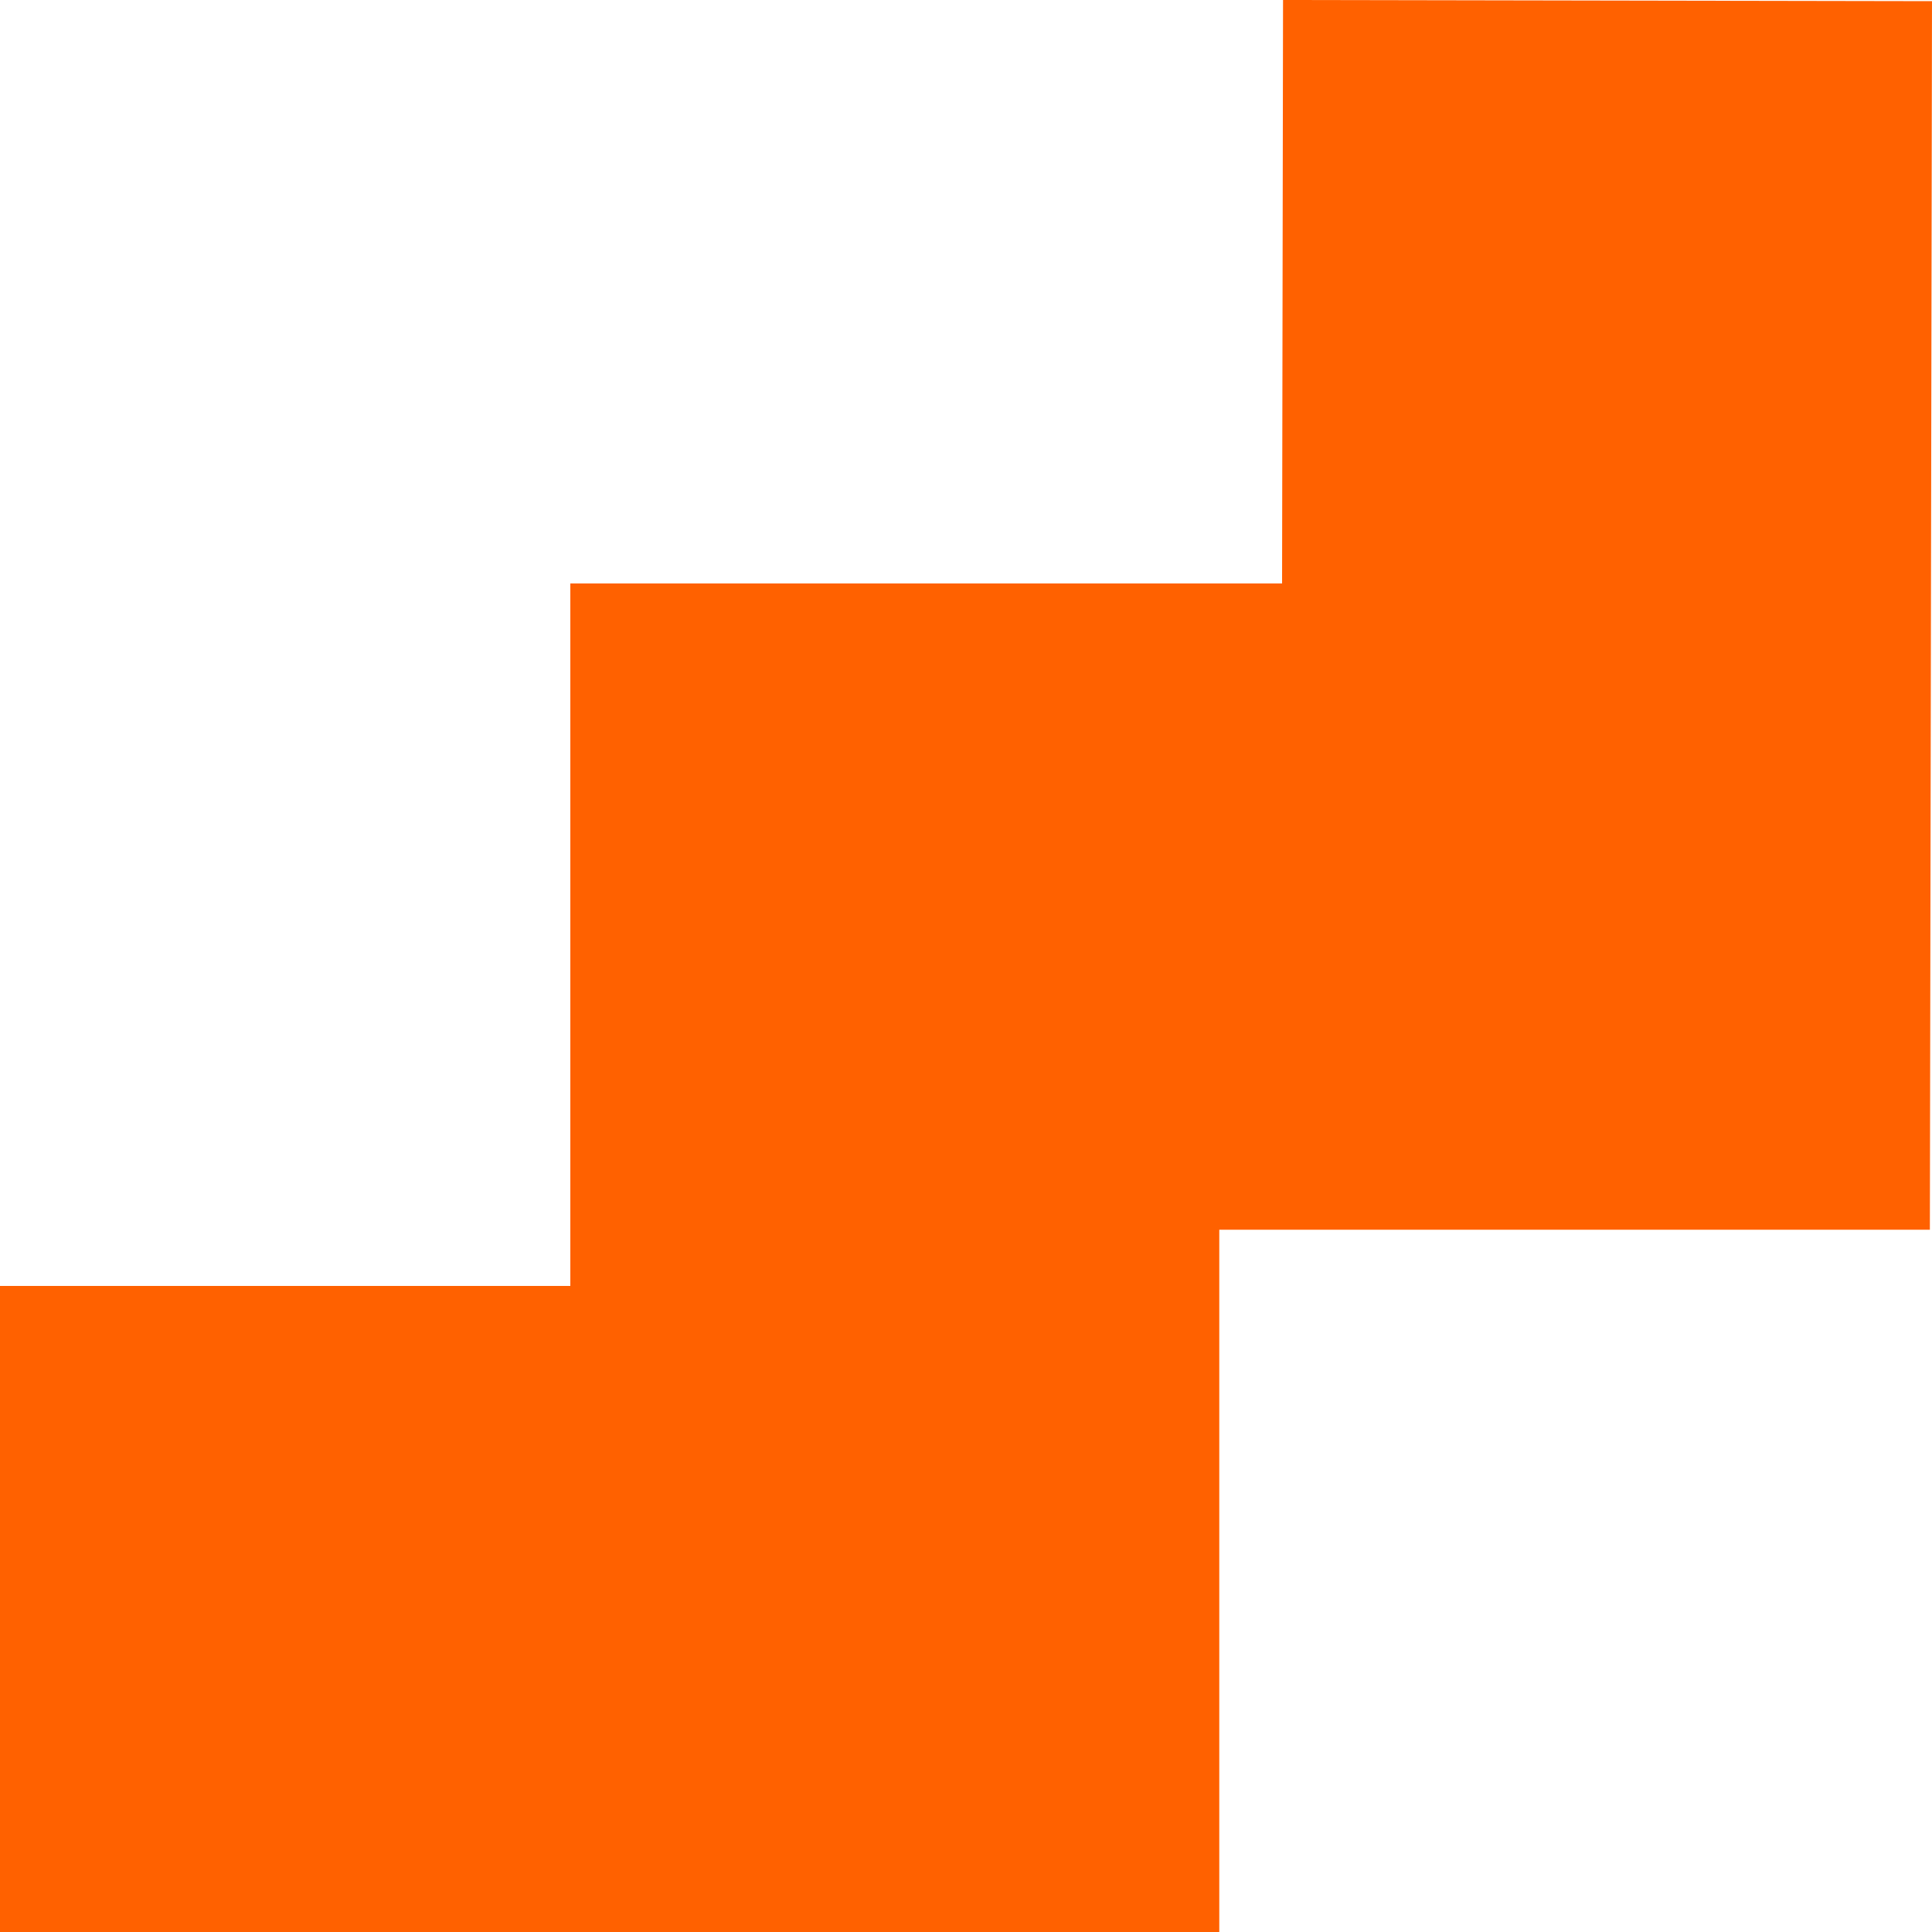
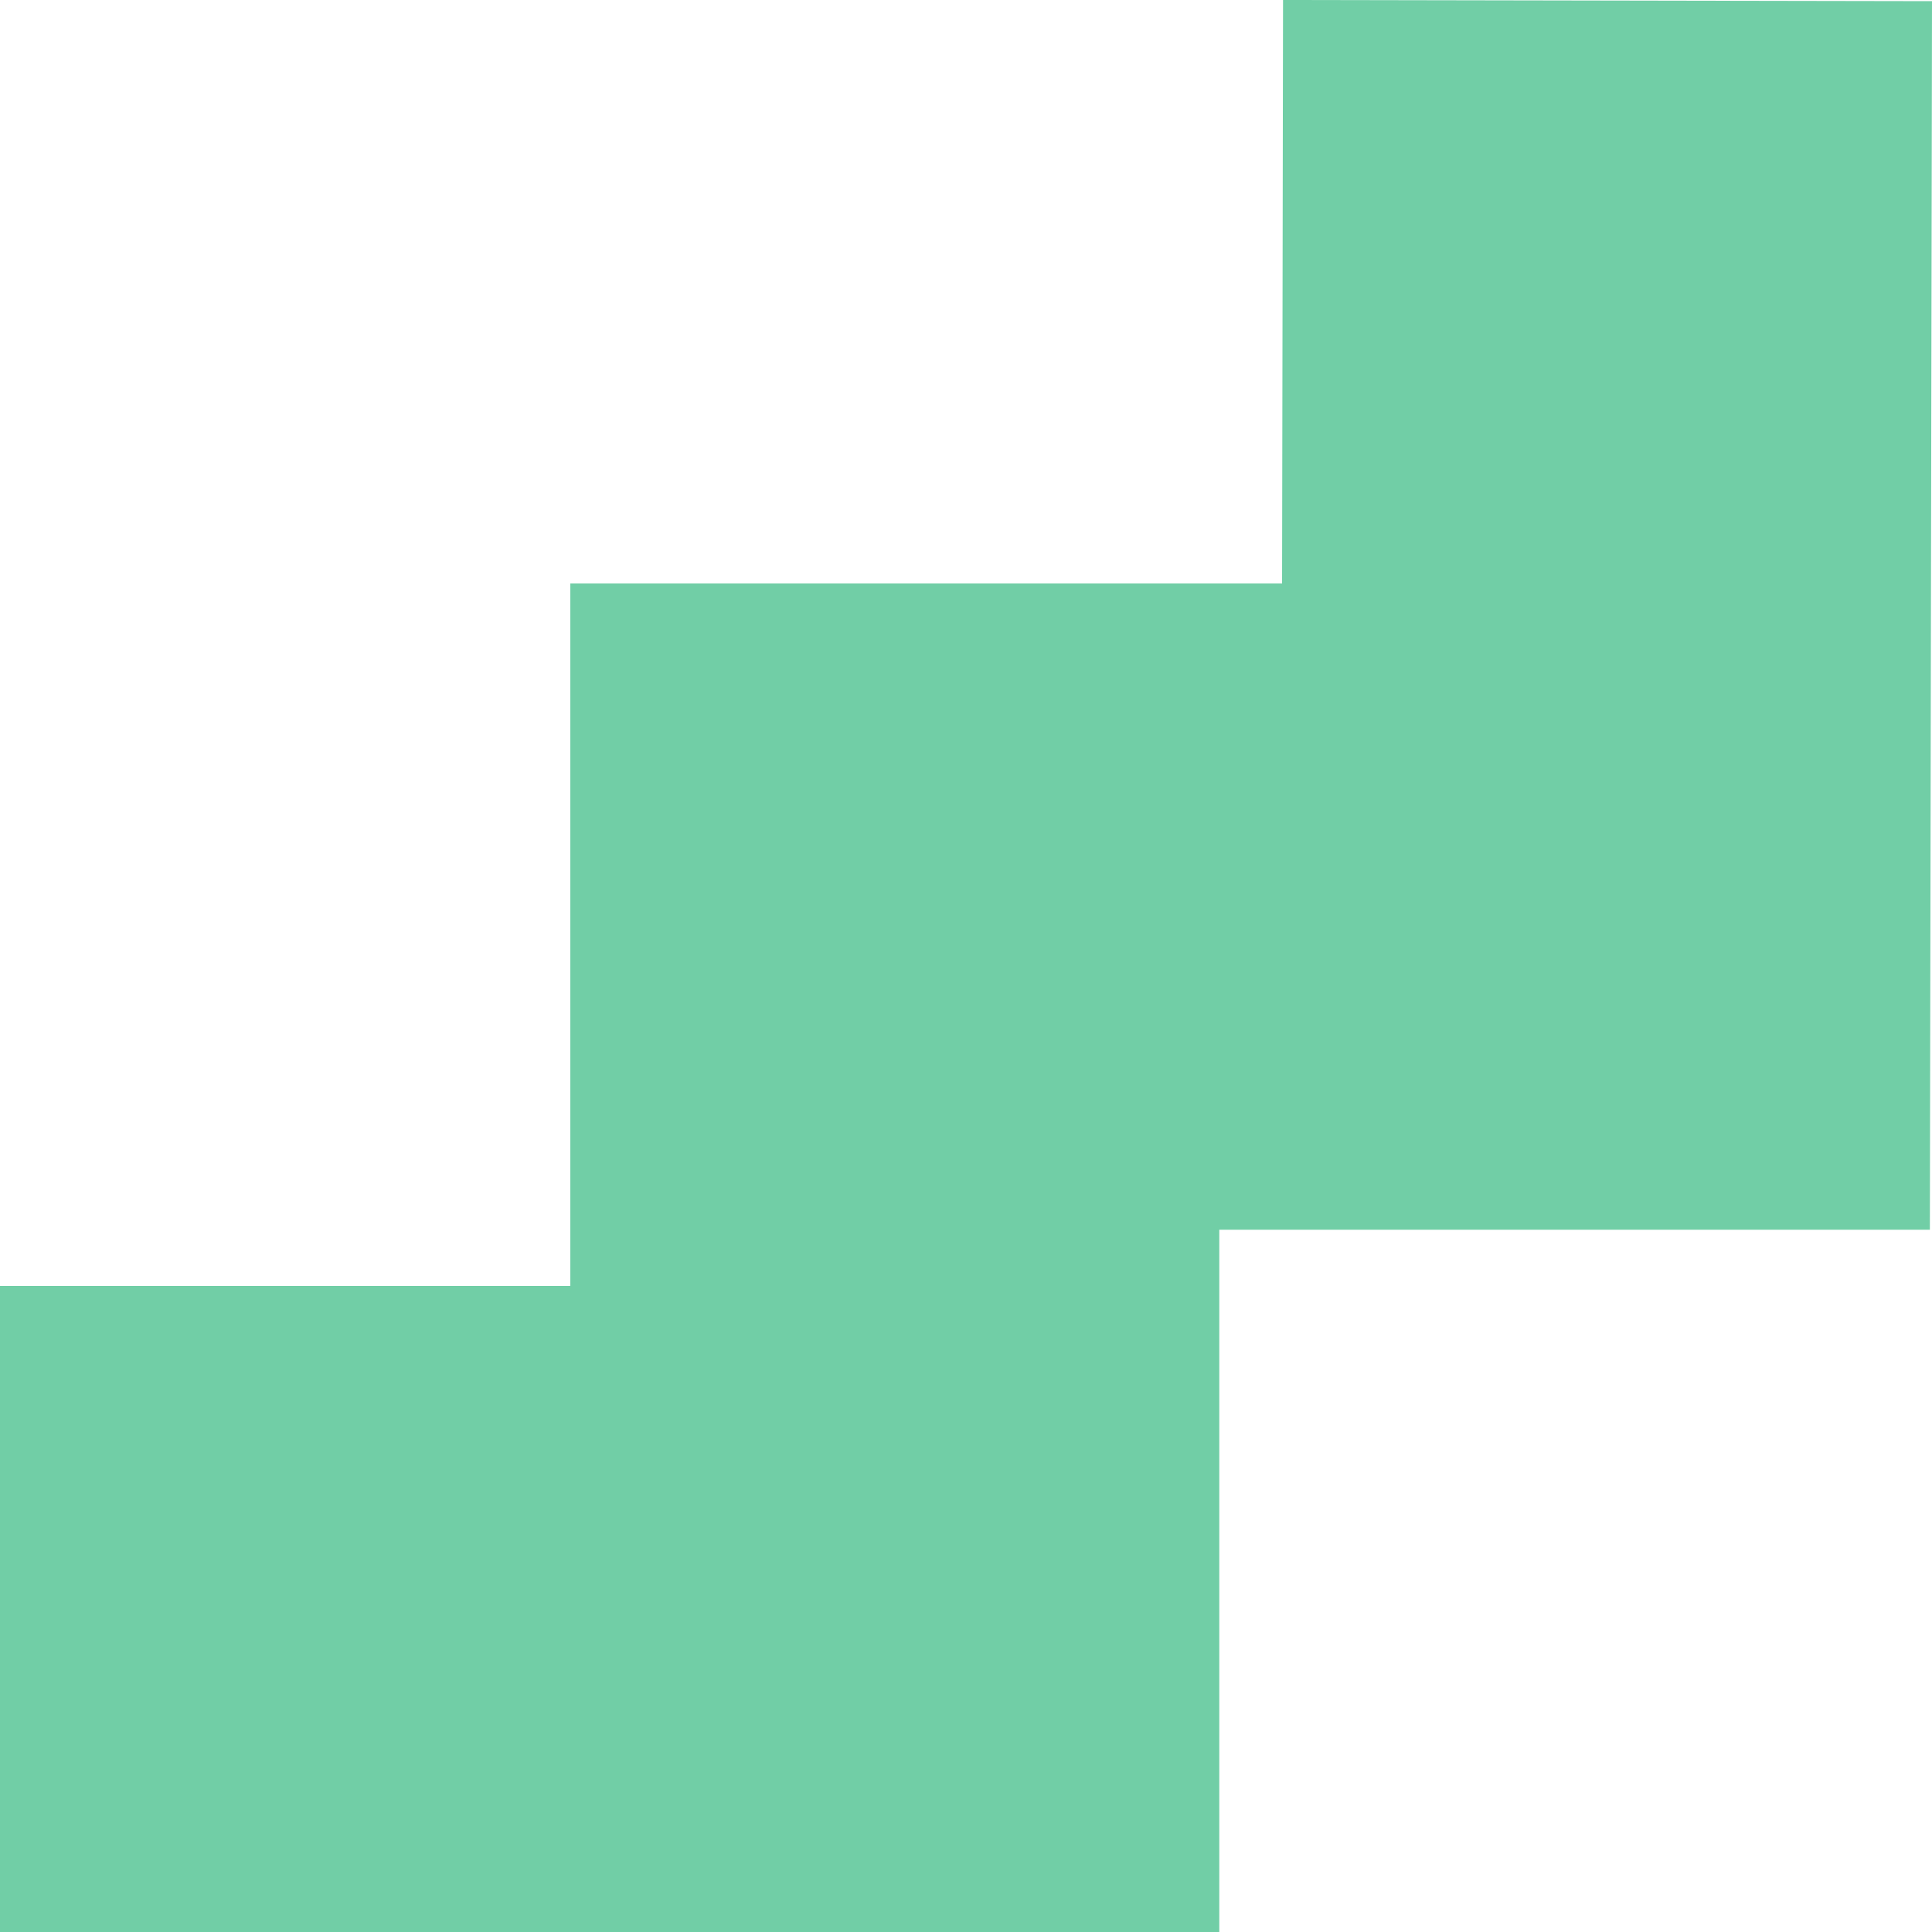
<svg xmlns="http://www.w3.org/2000/svg" id="Layer_1" data-name="Layer 1" viewBox="0 0 100 100">
  <defs>
-     <style>.cls-1{fill:#ff6100;}</style>
+     <style>.cls-1{fill:#71cea6;}</style>
  </defs>
  <polygon class="cls-1" points="63.11 100 0 100 0 66.56 29.52 66.56 29.52 30.2 66.36 30.2 66.41 0 100 0.06 99.89 63.65 63.11 63.65 63.11 100" />
</svg>
